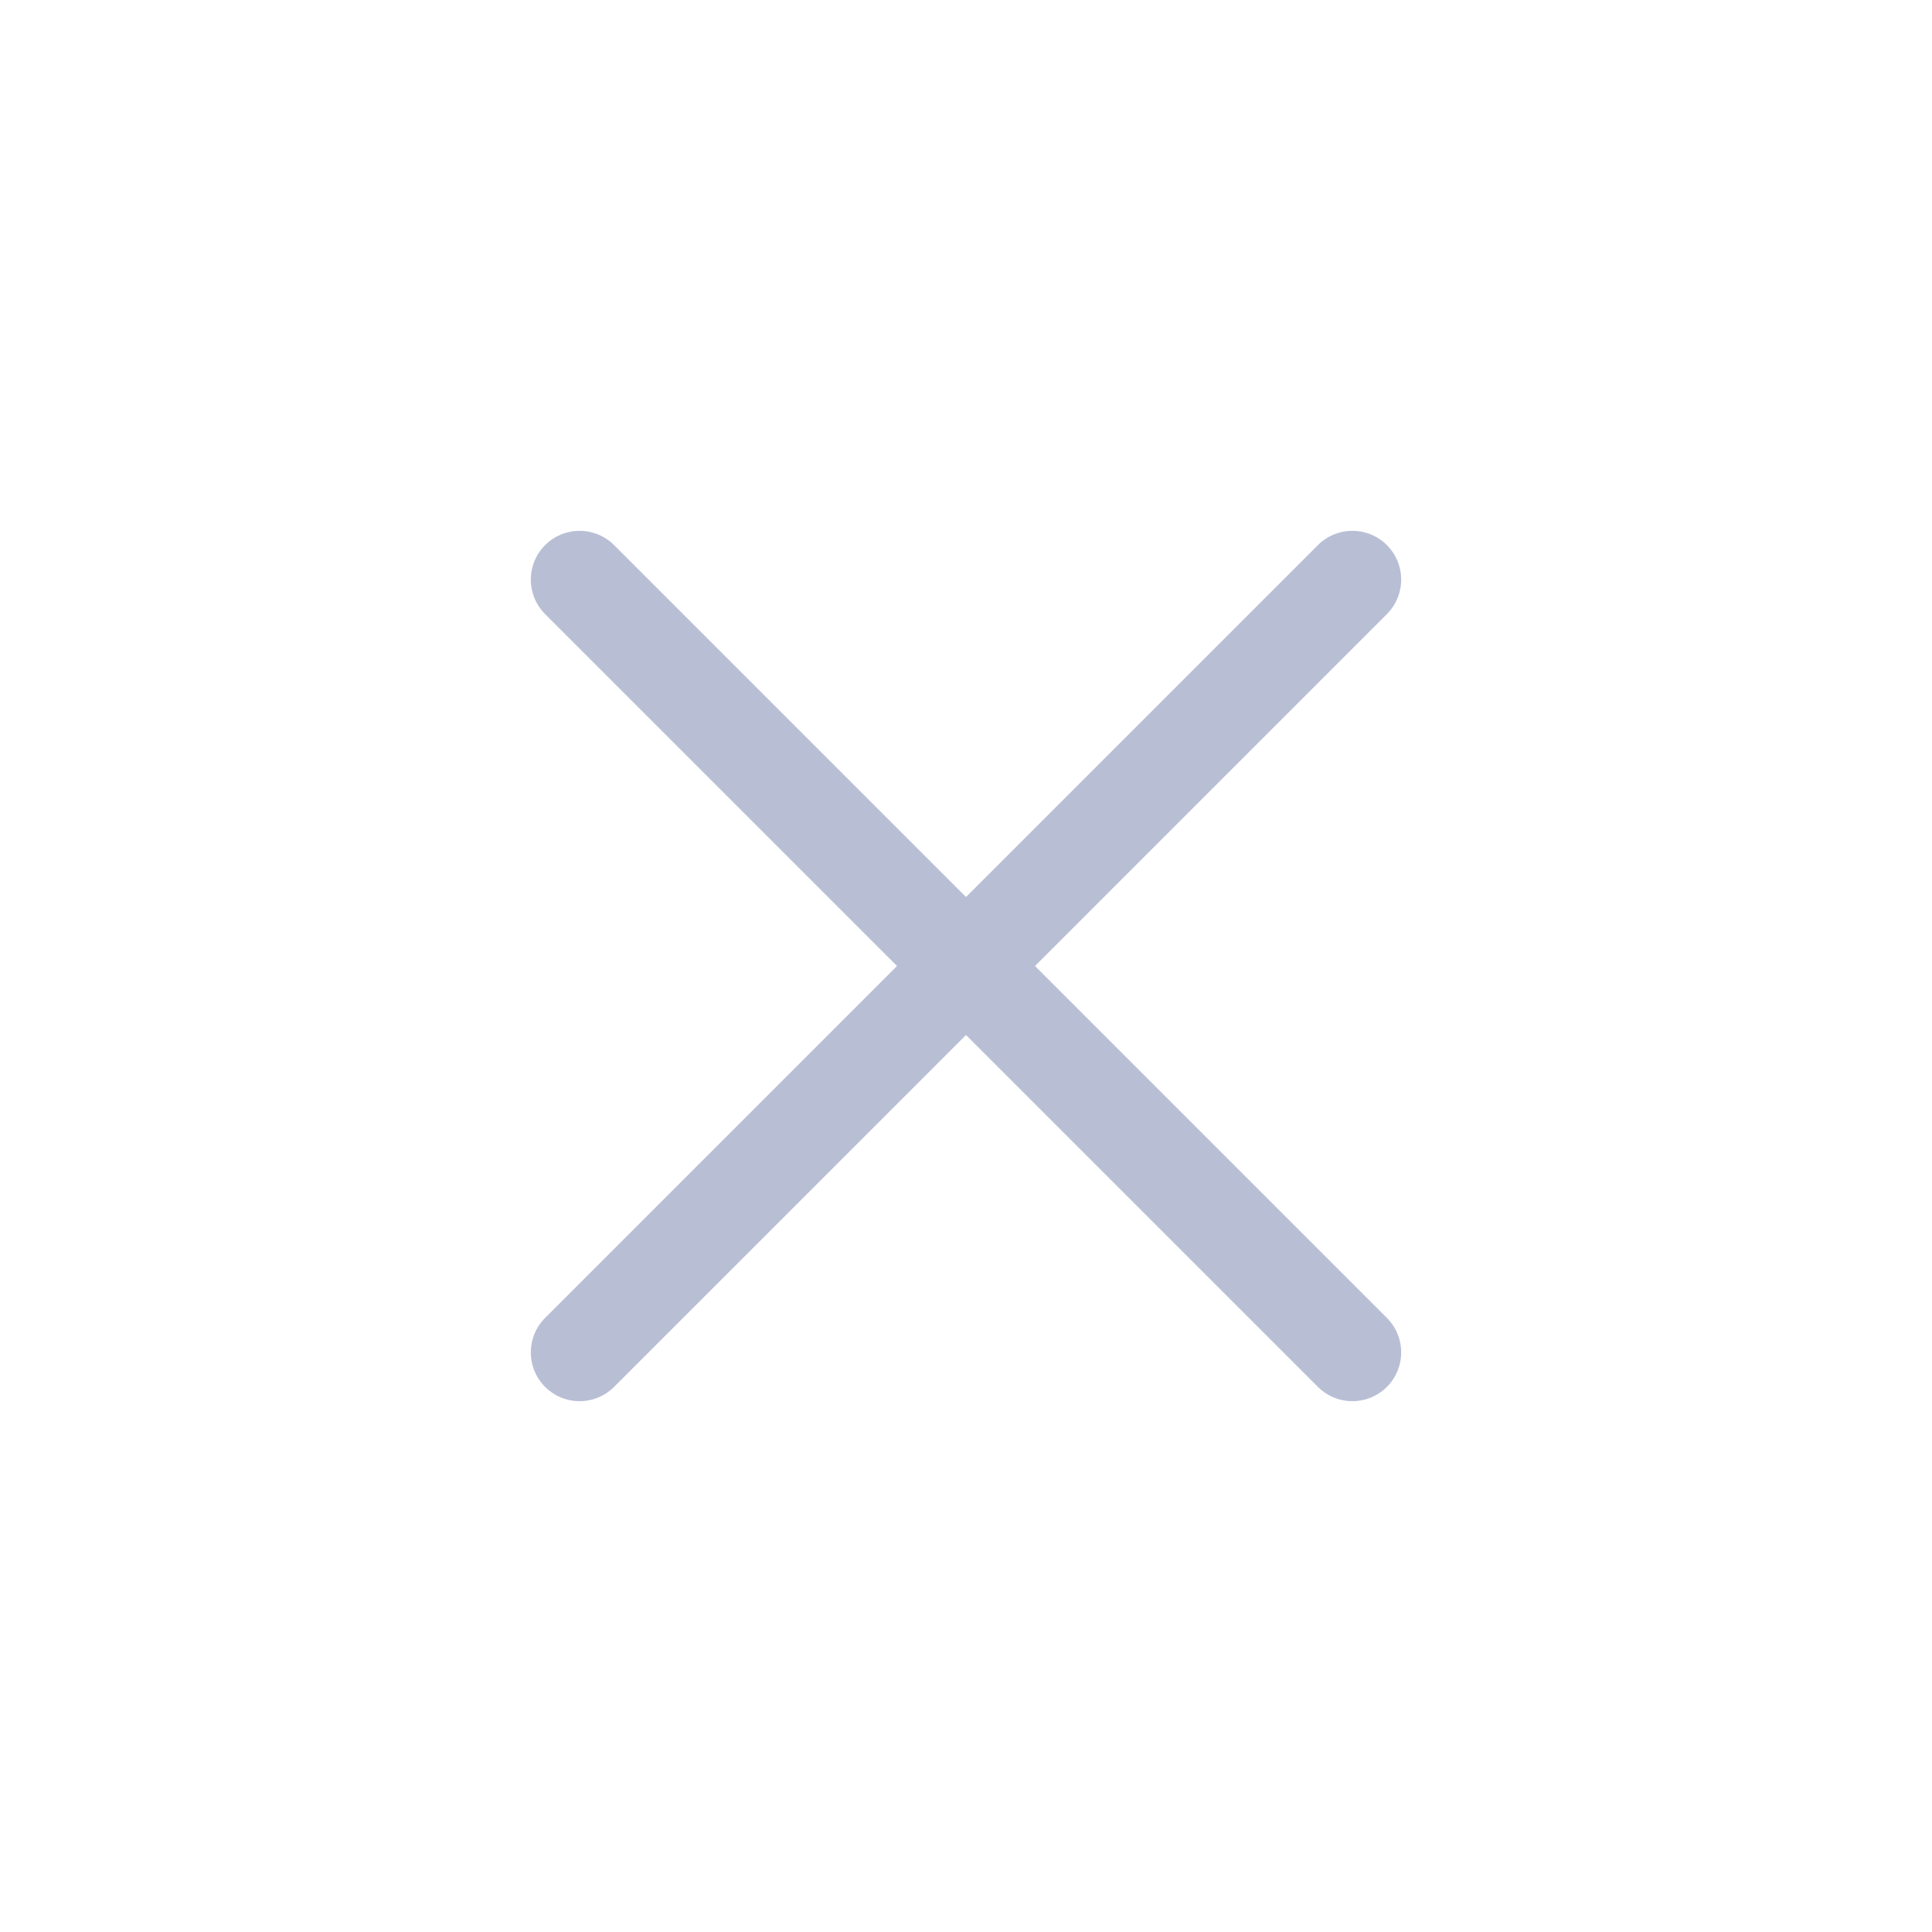
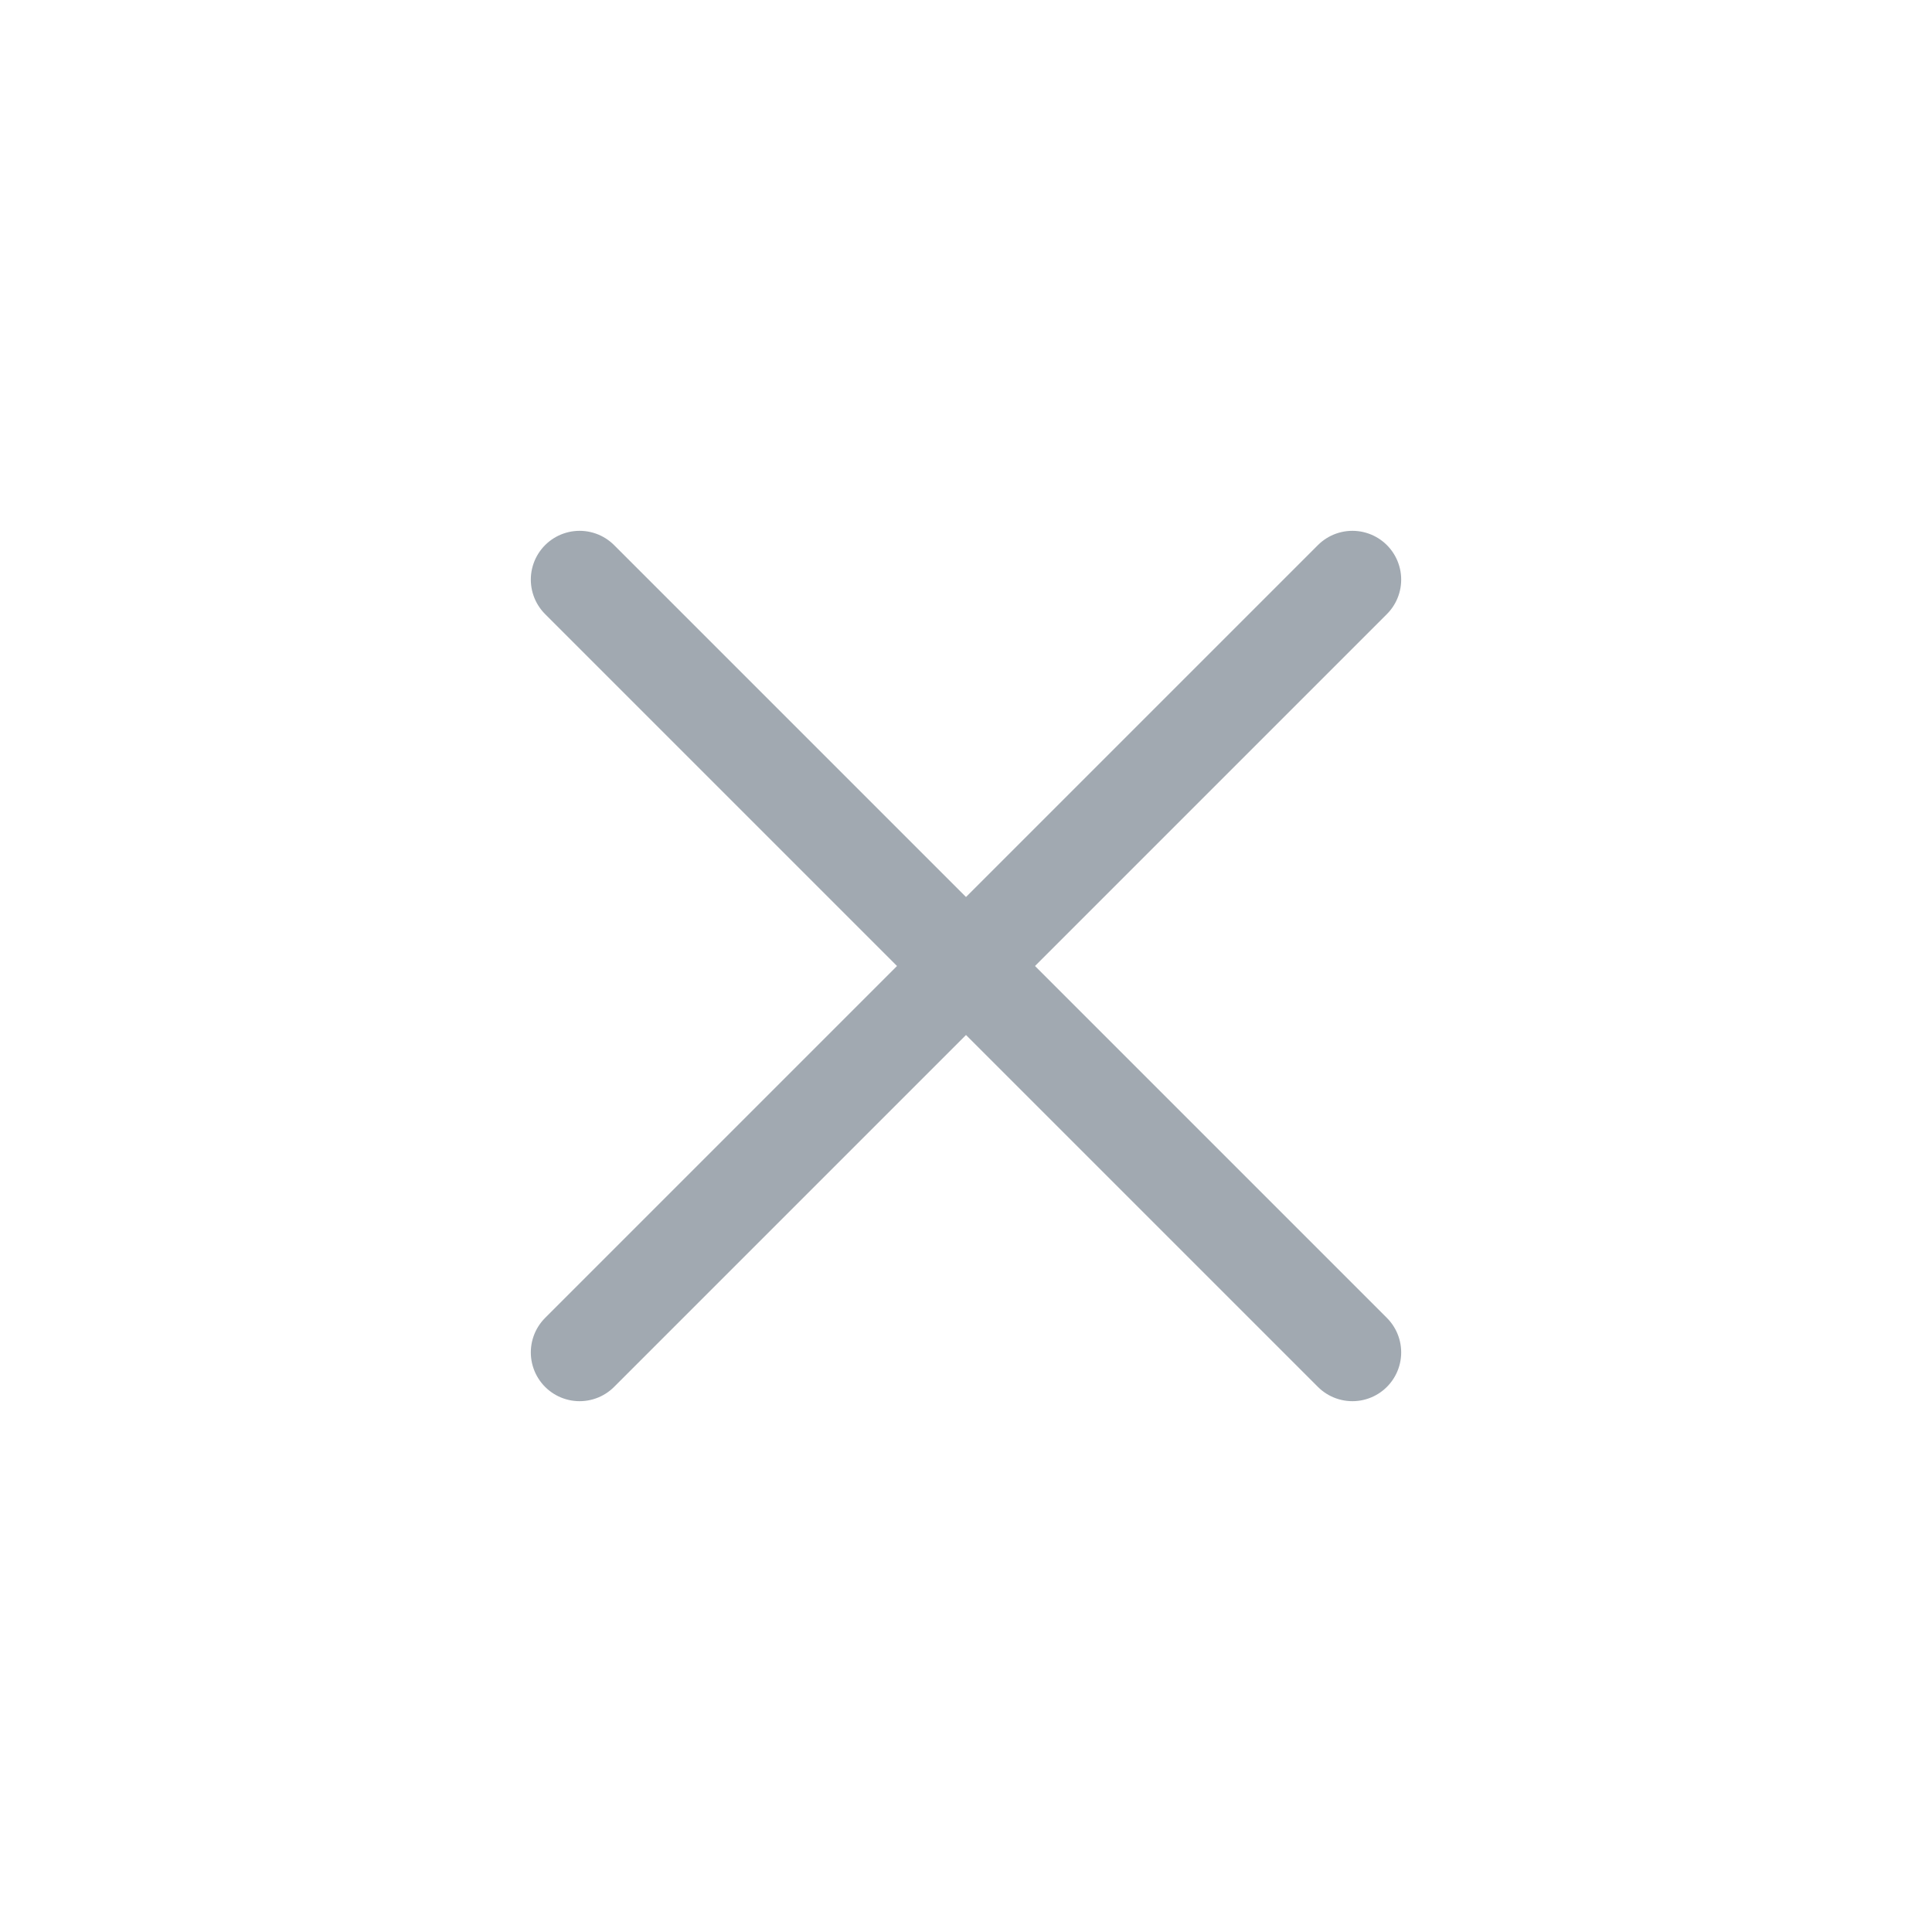
<svg xmlns="http://www.w3.org/2000/svg" viewBox="0 0 50 50" version="1.2" baseProfile="tiny">
  <defs>
</defs>
  <g fill="none" stroke="black" stroke-width="1" fill-rule="evenodd" stroke-linecap="square" stroke-linejoin="bevel">
    <g fill="none" stroke="#000000" stroke-opacity="1" stroke-width="1" stroke-linecap="square" stroke-linejoin="bevel" transform="matrix(1,0,0,1,0,0)" font-family="Noto Sans" font-size="10" font-weight="400" font-style="normal">
</g>
-     <g fill="none" stroke="#b8bfd5" stroke-opacity="1" stroke-width="1.01" stroke-linecap="round" stroke-linejoin="miter" stroke-miterlimit="2" transform="matrix(2.5,0,0,2.5,2.5,2.5)" font-family="Noto Sans" font-size="10" font-weight="400" font-style="normal">
+     <g fill="none" stroke="#a1a9b1" stroke-opacity="1" stroke-width="1.01" stroke-linecap="round" stroke-linejoin="miter" stroke-miterlimit="2" transform="matrix(2.5,0,0,2.5,2.5,2.5)" font-family="Noto Sans" font-size="10" font-weight="400" font-style="normal">
      <polyline fill="none" vector-effect="none" points="5,5 13,13 " />
      <polyline fill="none" vector-effect="none" points="13,5 5,13 " />
    </g>
    <g fill="none" stroke="#000000" stroke-opacity="1" stroke-width="1" stroke-linecap="square" stroke-linejoin="bevel" transform="matrix(1,0,0,1,0,0)" font-family="Noto Sans" font-size="10" font-weight="400" font-style="normal">
</g>
  </g>
</svg>
